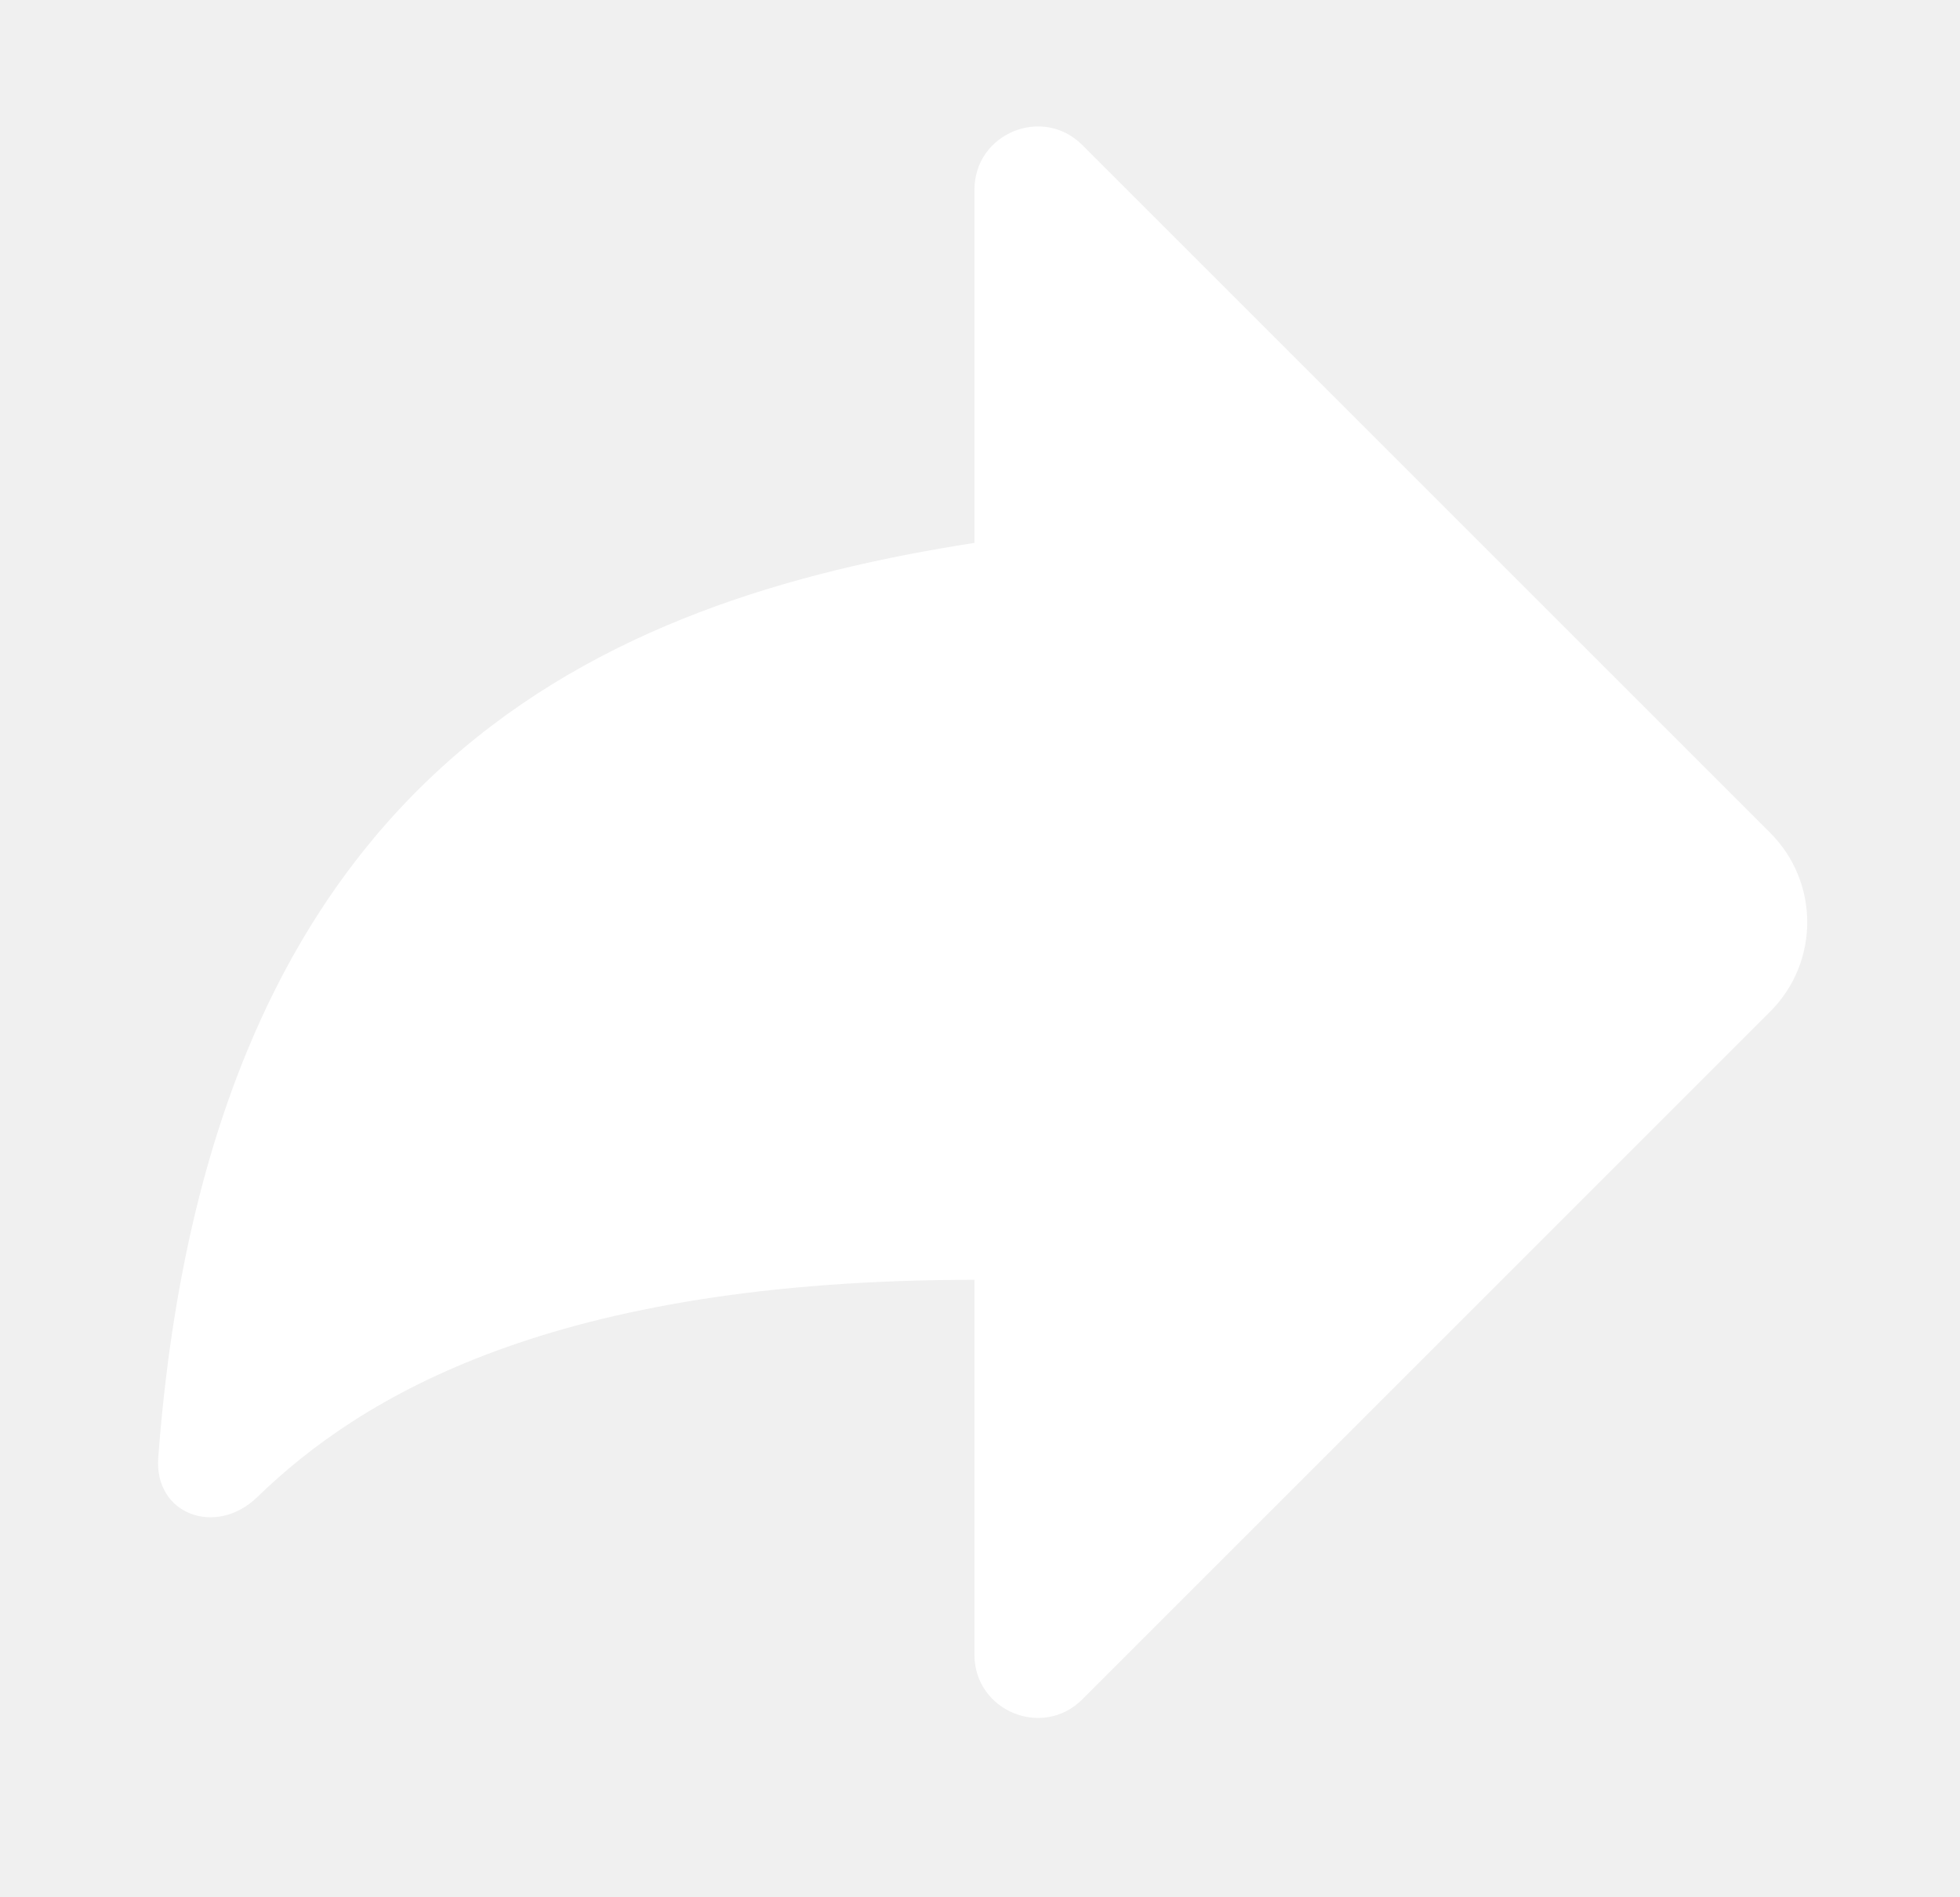
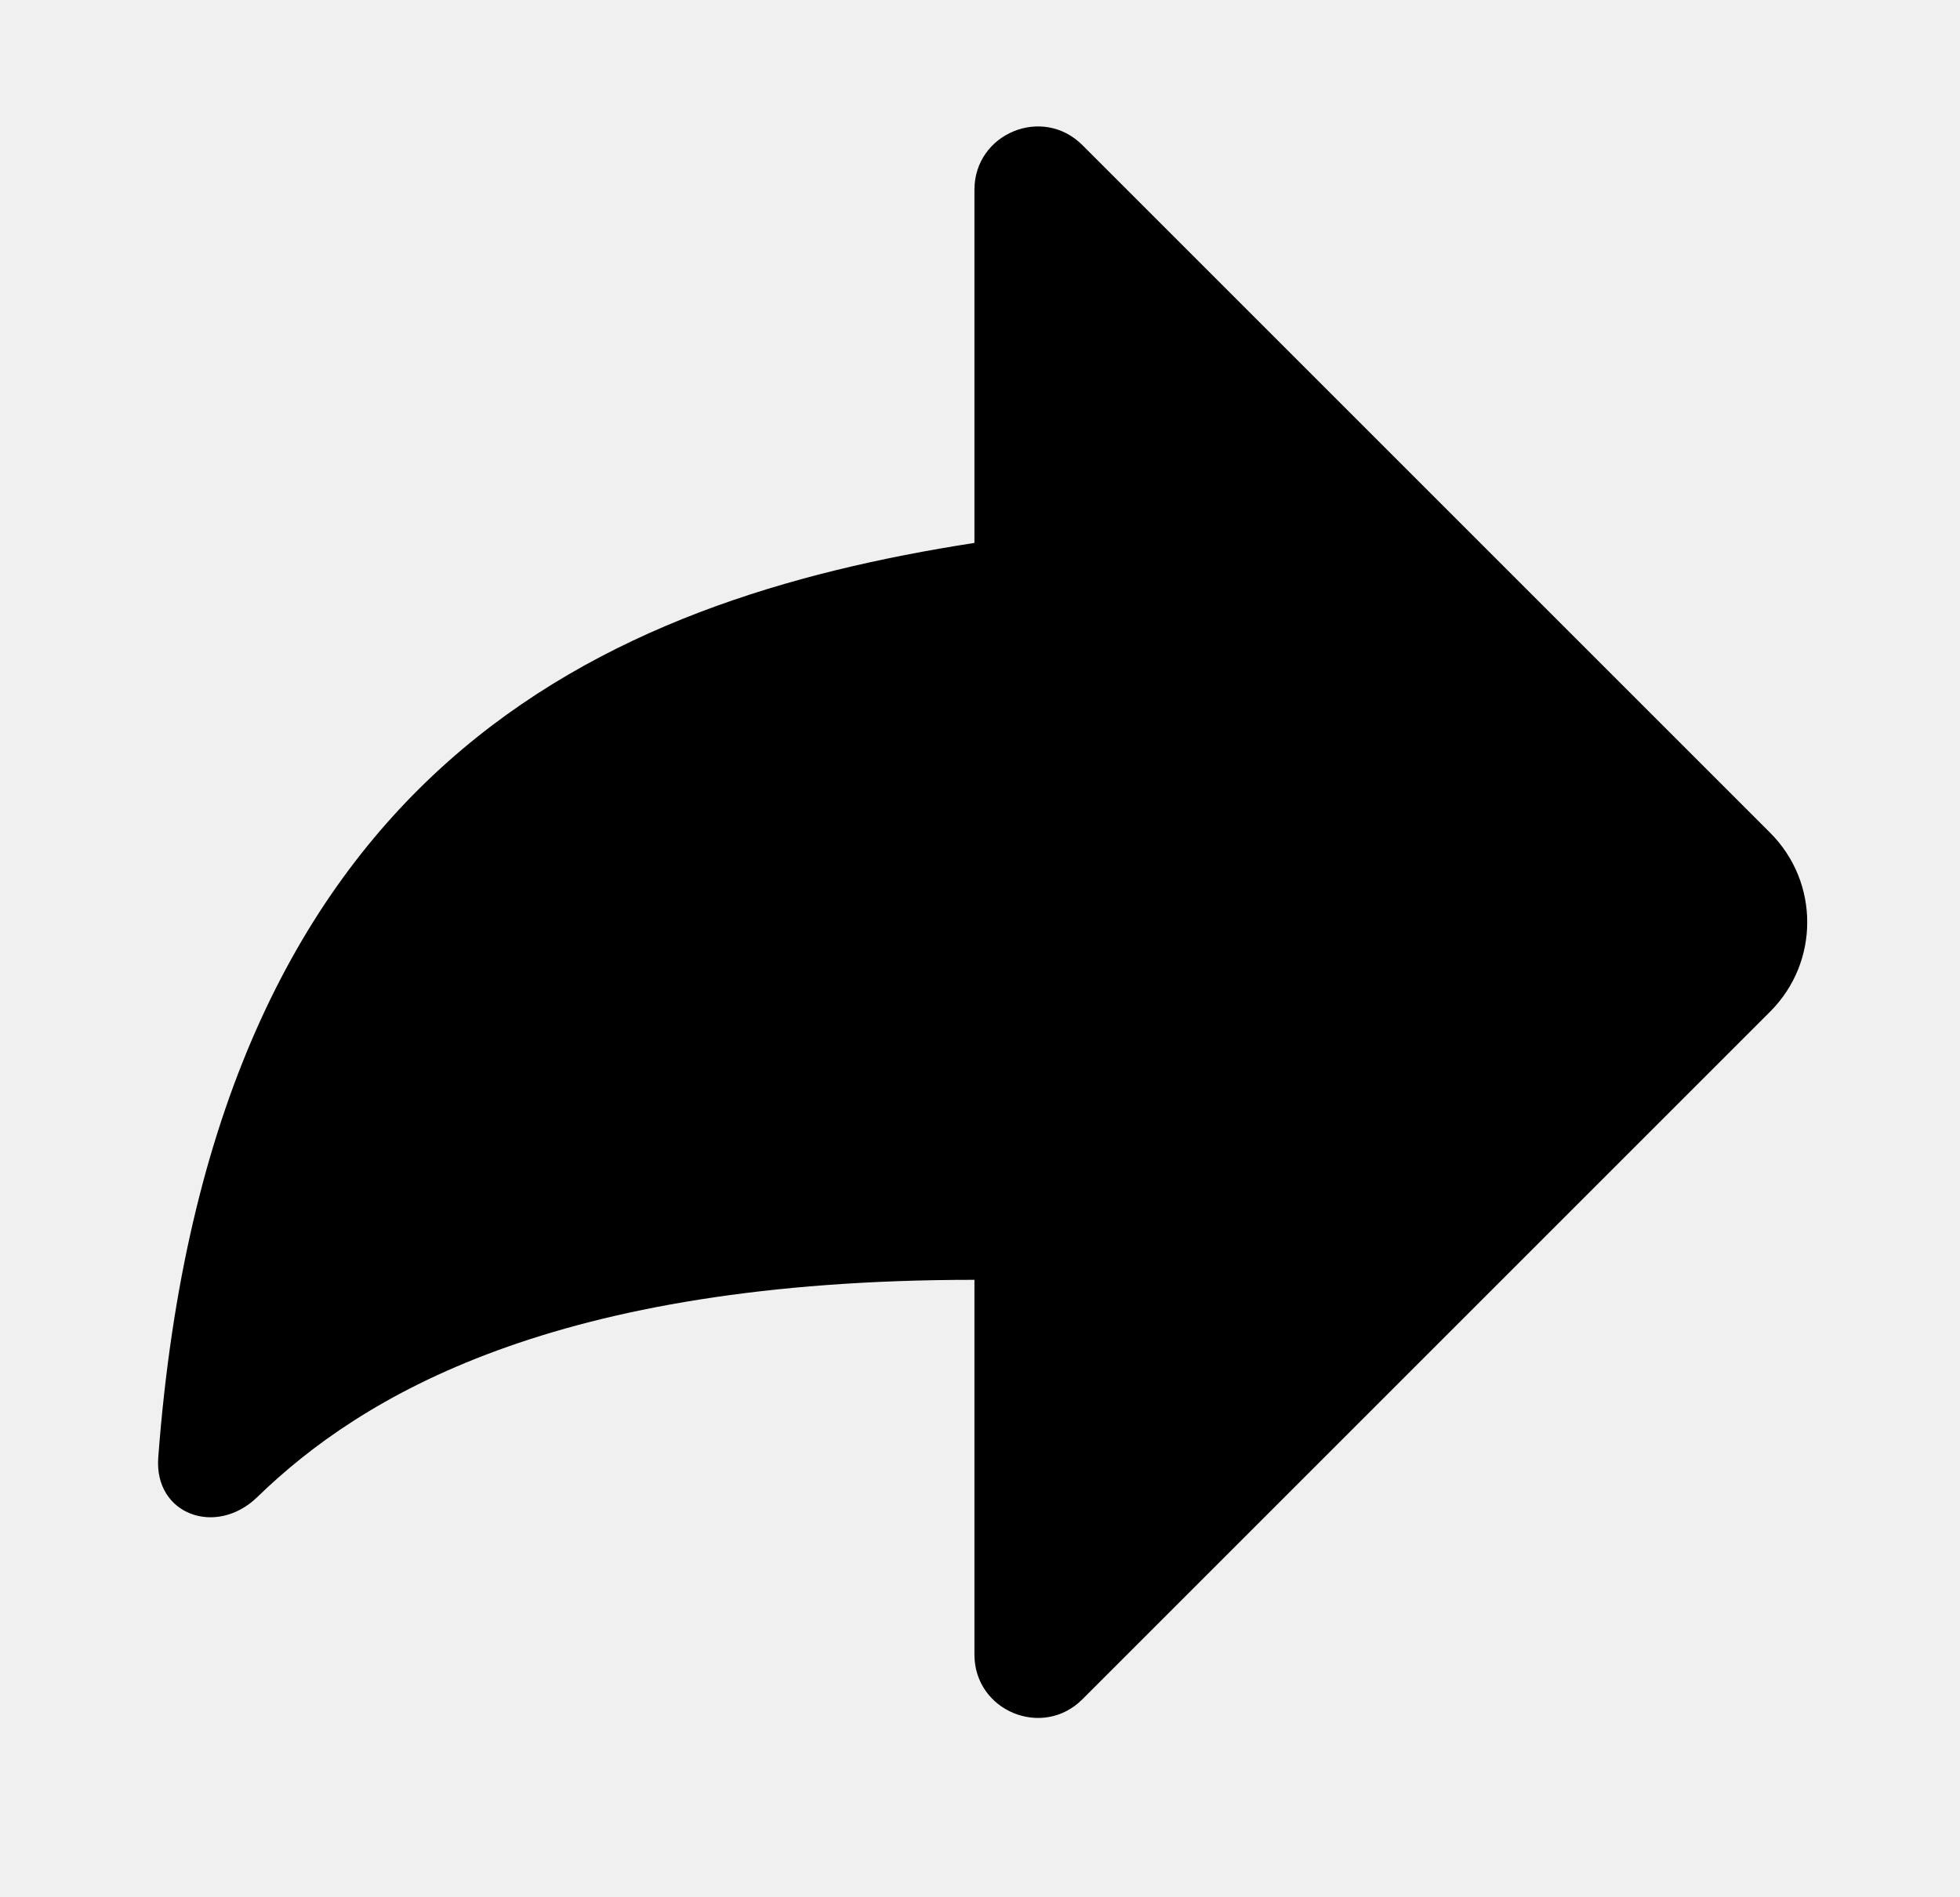
<svg xmlns="http://www.w3.org/2000/svg" width="31" height="30" viewBox="0 0 31 30" fill="none">
-   <path fill-rule="evenodd" clip-rule="evenodd" d="M17.119 2.295C16.489 1.665 15.412 2.111 15.412 3.002V8.588C9.596 9.493 3.327 12.087 2.503 23.056C2.435 23.96 3.42 24.313 4.07 23.681C5.714 22.085 8.75 20.245 15.412 20.245V26.174C15.412 27.064 16.489 27.511 17.119 26.881L27.998 16.002C28.779 15.221 28.779 13.955 27.998 13.174L17.119 2.295Z" fill="white" />
+   <path fill-rule="evenodd" clip-rule="evenodd" d="M17.119 2.295C16.489 1.665 15.412 2.111 15.412 3.002V8.588C9.596 9.493 3.327 12.087 2.503 23.056C2.435 23.96 3.42 24.313 4.07 23.681C5.714 22.085 8.75 20.245 15.412 20.245V26.174C15.412 27.064 16.489 27.511 17.119 26.881L27.998 16.002C28.779 15.221 28.779 13.955 27.998 13.174L17.119 2.295Z" fill="currentColor" />
</svg>
